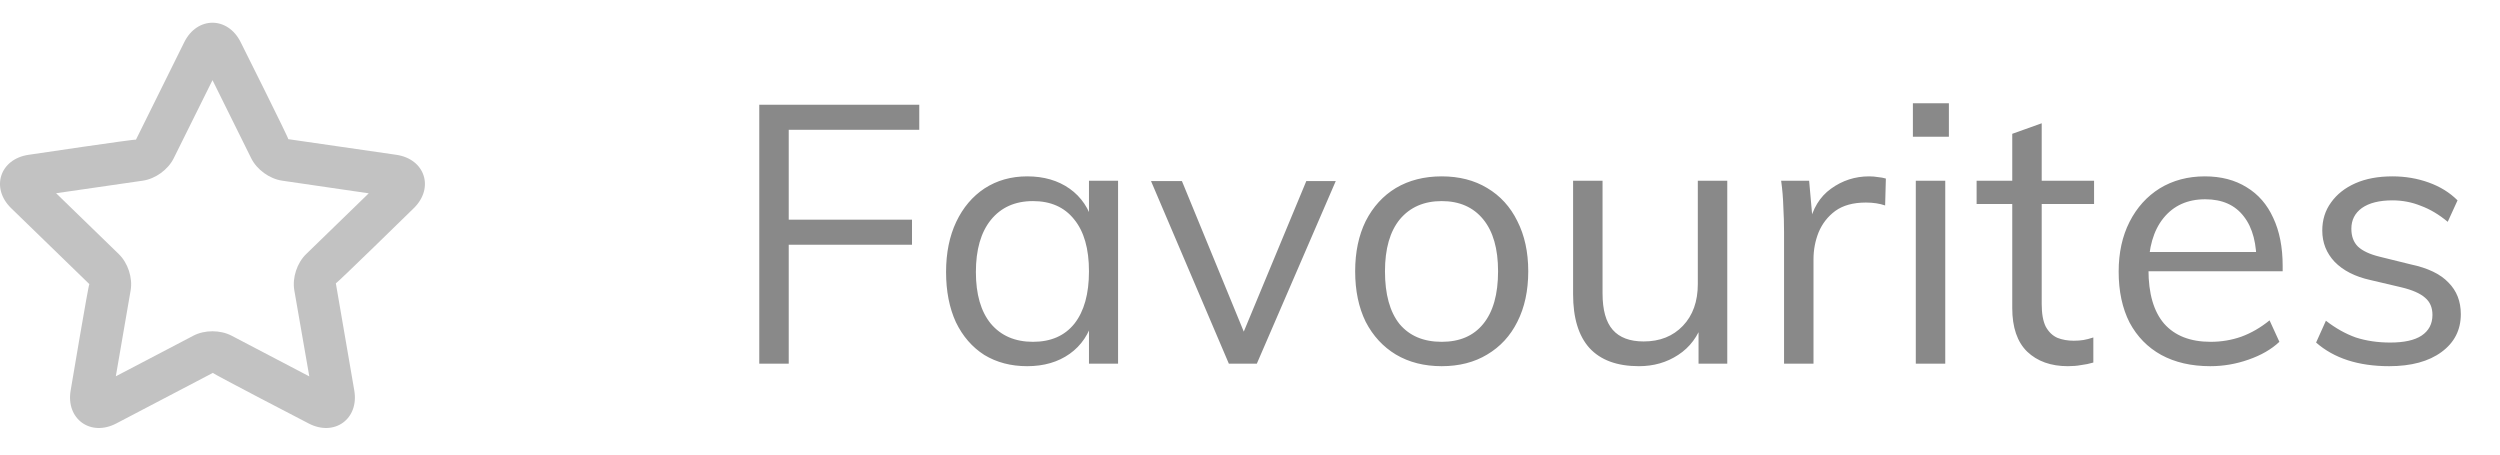
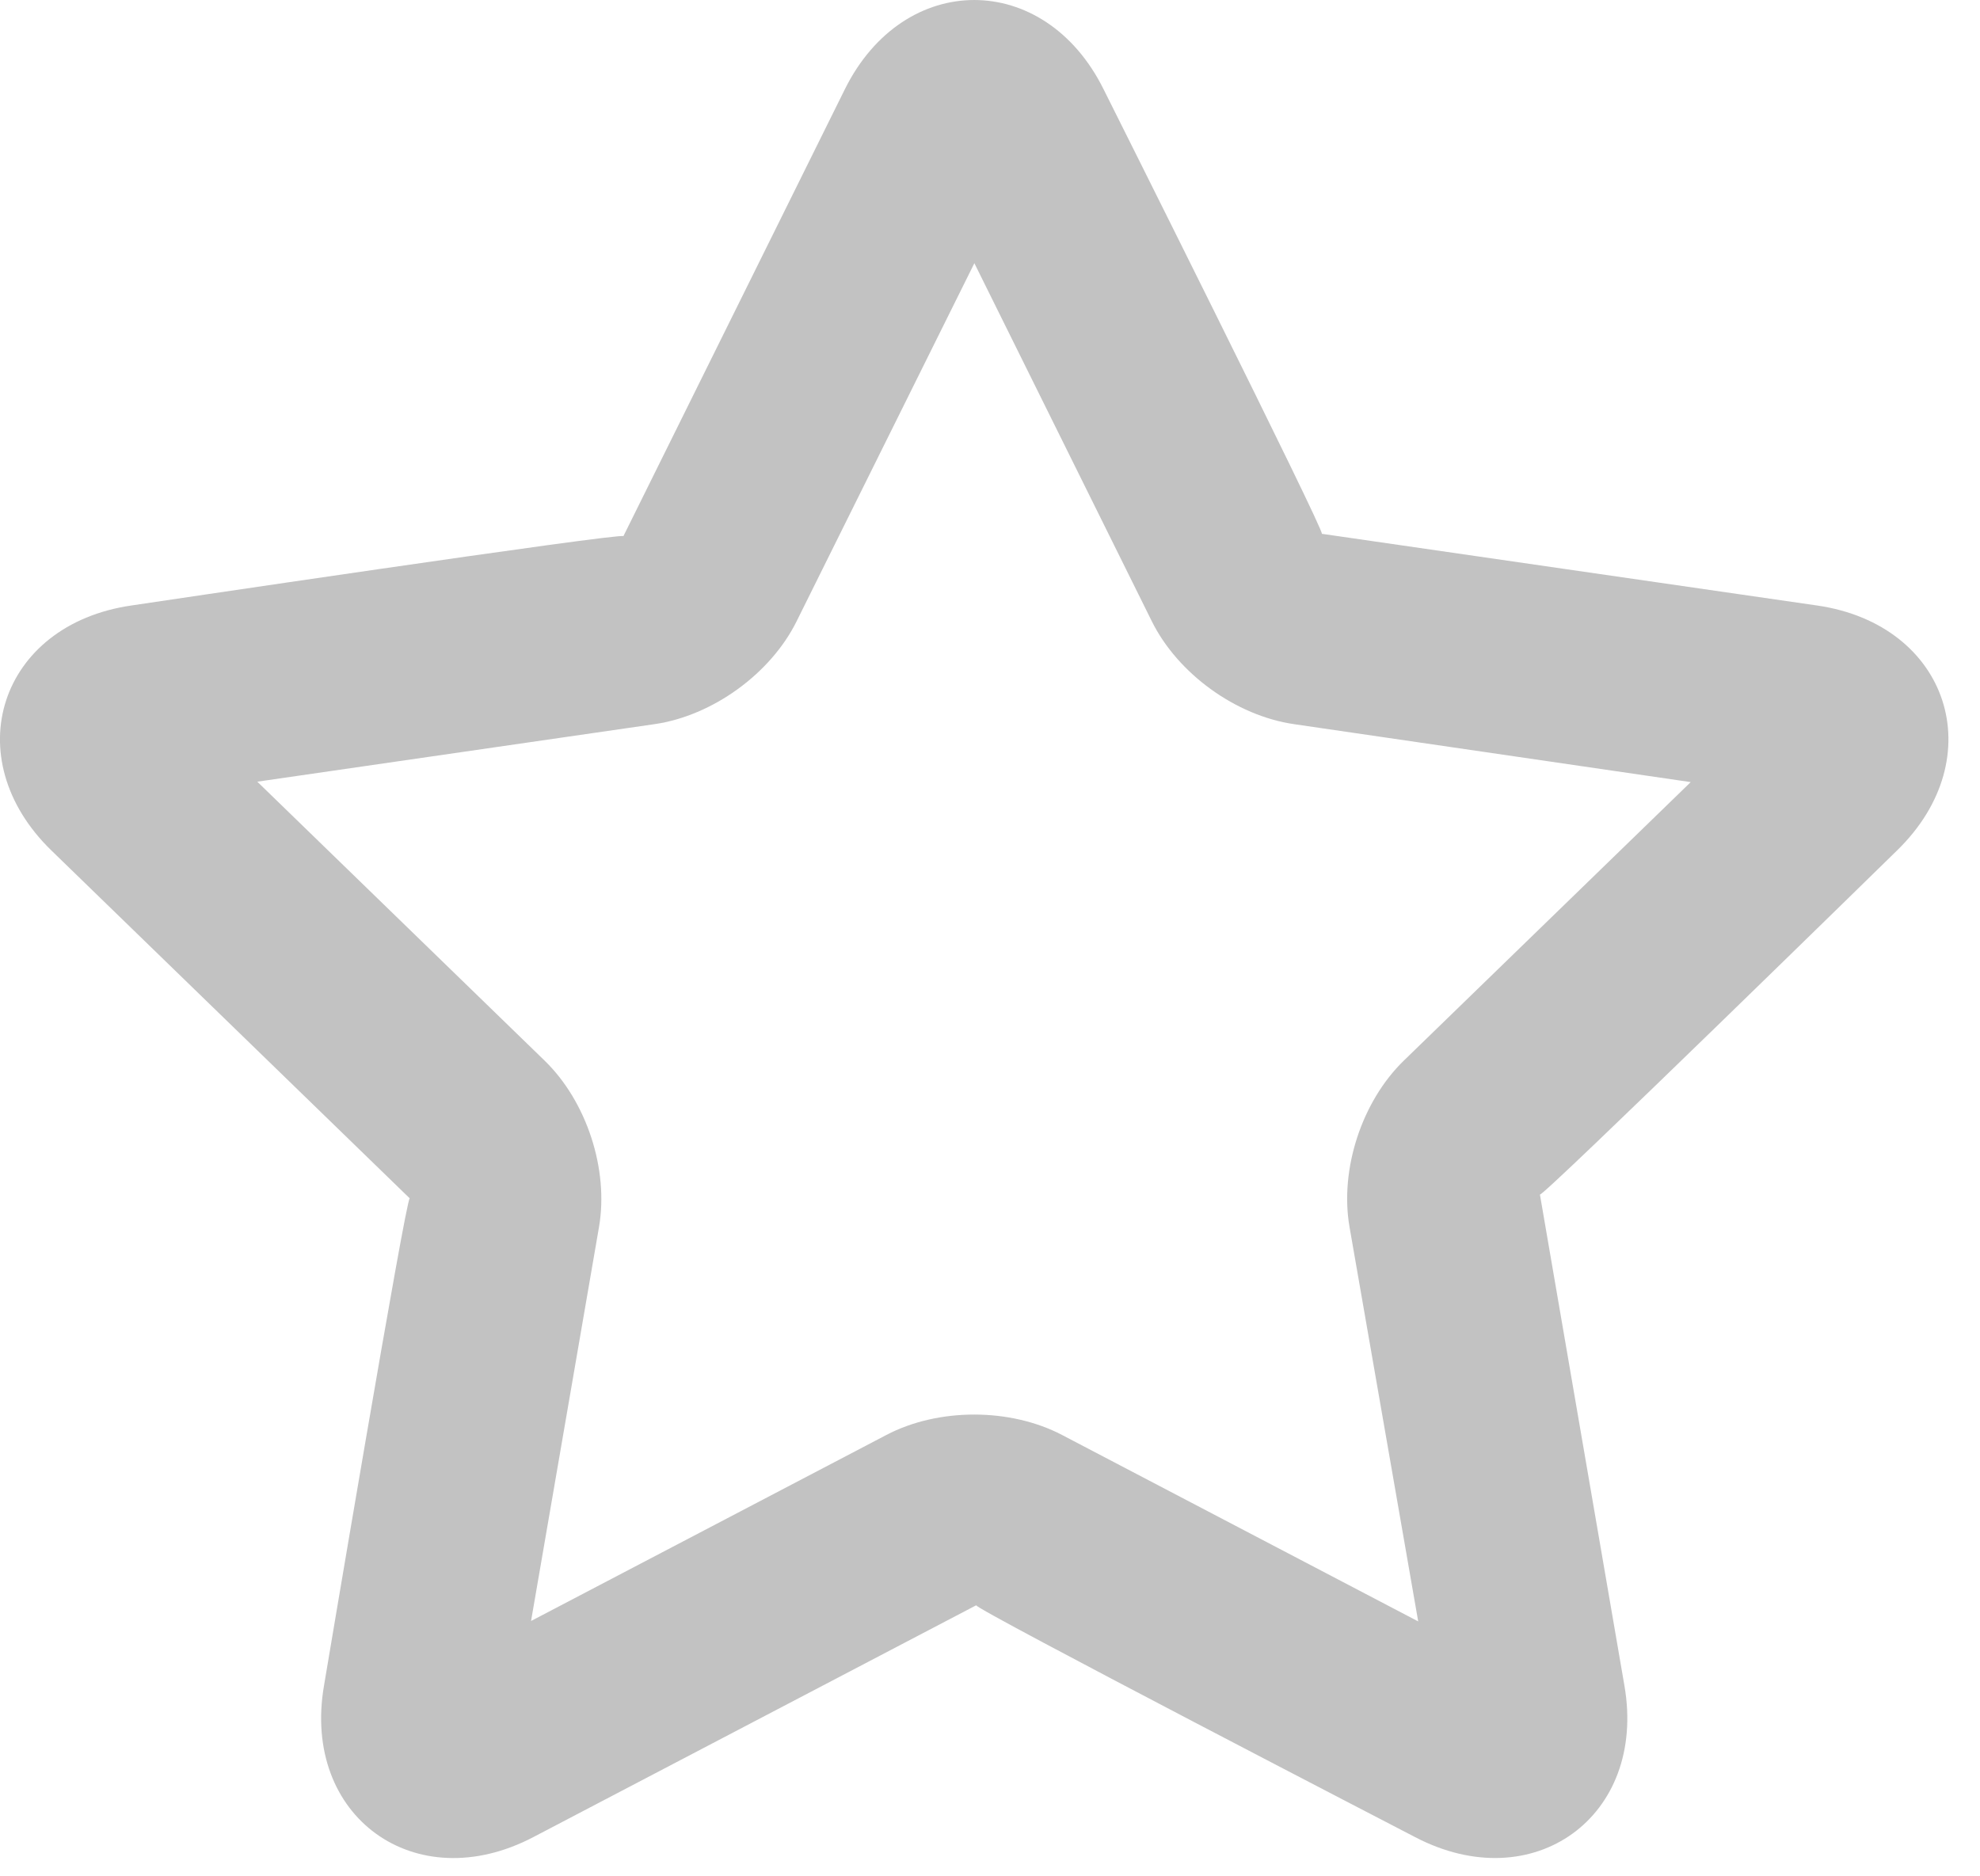
- <svg xmlns="http://www.w3.org/2000/svg" width="110" height="20" viewBox="0 0 110 20" fill="none">
-   <path d="M33.408 16V4.608H40.448V5.712H34.704V9.664H40.128V10.768H34.704V16H33.408ZM45.195 16.112C44.481 16.112 43.851 15.947 43.307 15.616C42.774 15.275 42.358 14.795 42.059 14.176C41.771 13.547 41.627 12.811 41.627 11.968C41.627 11.125 41.777 10.389 42.075 9.76C42.374 9.131 42.79 8.64 43.323 8.288C43.867 7.936 44.491 7.76 45.195 7.76C45.931 7.76 46.555 7.941 47.067 8.304C47.579 8.667 47.926 9.184 48.107 9.856L47.915 9.984V7.952H49.195V16H47.915V13.92L48.107 14.016C47.926 14.688 47.579 15.205 47.067 15.568C46.555 15.931 45.931 16.112 45.195 16.112ZM45.451 15.04C46.241 15.04 46.849 14.773 47.275 14.24C47.702 13.696 47.915 12.928 47.915 11.936C47.915 10.944 47.697 10.181 47.259 9.648C46.833 9.115 46.23 8.848 45.451 8.848C44.662 8.848 44.043 9.125 43.595 9.68C43.158 10.224 42.939 10.987 42.939 11.968C42.939 12.949 43.158 13.707 43.595 14.24C44.043 14.773 44.662 15.04 45.451 15.04ZM54.069 16L50.645 7.968H52.005L54.917 15.056H54.533L57.477 7.968H58.773L55.301 16H54.069ZM63.435 16.112C62.667 16.112 61.995 15.941 61.419 15.6C60.854 15.259 60.411 14.779 60.091 14.16C59.782 13.531 59.627 12.789 59.627 11.936C59.627 11.093 59.782 10.357 60.091 9.728C60.411 9.099 60.854 8.613 61.419 8.272C61.995 7.931 62.667 7.76 63.435 7.76C64.203 7.76 64.87 7.931 65.435 8.272C66.011 8.613 66.454 9.099 66.763 9.728C67.083 10.357 67.243 11.093 67.243 11.936C67.243 12.789 67.083 13.531 66.763 14.16C66.454 14.779 66.011 15.259 65.435 15.6C64.87 15.941 64.203 16.112 63.435 16.112ZM63.435 15.04C64.225 15.04 64.833 14.779 65.259 14.256C65.697 13.723 65.915 12.949 65.915 11.936C65.915 10.944 65.697 10.181 65.259 9.648C64.822 9.115 64.214 8.848 63.435 8.848C62.657 8.848 62.043 9.115 61.595 9.648C61.158 10.181 60.939 10.944 60.939 11.936C60.939 12.949 61.153 13.723 61.579 14.256C62.017 14.779 62.635 15.04 63.435 15.04ZM72.112 16.112C71.152 16.112 70.426 15.845 69.936 15.312C69.456 14.779 69.216 13.989 69.216 12.944V7.952H70.512V12.912C70.512 13.637 70.661 14.171 70.96 14.512C71.258 14.853 71.712 15.024 72.32 15.024C73.034 15.024 73.61 14.795 74.048 14.336C74.485 13.877 74.704 13.264 74.704 12.496V7.952H76V16H74.736V14.256L74.928 14.16C74.714 14.8 74.352 15.285 73.84 15.616C73.338 15.947 72.762 16.112 72.112 16.112ZM78.498 16V10.208C78.498 9.835 78.487 9.461 78.466 9.088C78.455 8.704 78.423 8.325 78.37 7.952H79.602L79.778 9.936L79.602 9.888C79.751 9.184 80.071 8.656 80.562 8.304C81.063 7.941 81.623 7.76 82.242 7.76C82.381 7.76 82.509 7.771 82.626 7.792C82.754 7.803 82.871 7.824 82.978 7.856L82.946 9.04C82.701 8.955 82.418 8.912 82.098 8.912C81.543 8.912 81.095 9.035 80.754 9.28C80.423 9.525 80.178 9.84 80.018 10.224C79.869 10.597 79.794 10.992 79.794 11.408V16H78.498ZM84.295 16V7.952H85.591V16H84.295ZM84.167 4.544H85.751V6.016H84.167V4.544ZM86.971 8.976V7.952H92.139V8.976H86.971ZM92.107 14.848V15.952C91.926 16.005 91.745 16.043 91.563 16.064C91.393 16.096 91.201 16.112 90.987 16.112C90.241 16.112 89.643 15.899 89.195 15.472C88.758 15.045 88.539 14.405 88.539 13.552V5.888L89.835 5.424V13.376C89.835 13.803 89.894 14.133 90.011 14.368C90.139 14.603 90.31 14.768 90.523 14.864C90.737 14.949 90.977 14.992 91.243 14.992C91.403 14.992 91.547 14.981 91.675 14.96C91.803 14.939 91.947 14.901 92.107 14.848ZM100.293 15.04C99.941 15.371 99.488 15.632 98.933 15.824C98.389 16.016 97.829 16.112 97.253 16.112C96.421 16.112 95.701 15.947 95.093 15.616C94.496 15.285 94.032 14.811 93.701 14.192C93.381 13.563 93.221 12.816 93.221 11.952C93.221 11.12 93.381 10.389 93.701 9.76C94.021 9.131 94.464 8.64 95.029 8.288C95.605 7.936 96.266 7.76 97.013 7.76C97.728 7.76 98.341 7.92 98.853 8.24C99.365 8.549 99.754 8.997 100.021 9.584C100.298 10.171 100.437 10.875 100.437 11.696V11.936H94.357V11.088H99.701L99.285 11.68C99.306 10.741 99.12 10.021 98.725 9.52C98.341 9.019 97.776 8.768 97.029 8.768C96.251 8.768 95.637 9.045 95.189 9.6C94.752 10.144 94.533 10.901 94.533 11.872C94.533 12.917 94.763 13.707 95.221 14.24C95.691 14.773 96.373 15.04 97.269 15.04C97.739 15.04 98.186 14.965 98.613 14.816C99.05 14.656 99.466 14.416 99.861 14.096L100.293 15.04ZM105.124 16.112C103.77 16.112 102.698 15.765 101.908 15.072L102.34 14.112C102.767 14.443 103.204 14.688 103.652 14.848C104.111 14.997 104.618 15.072 105.172 15.072C105.78 15.072 106.239 14.971 106.548 14.768C106.868 14.555 107.028 14.251 107.028 13.856C107.028 13.536 106.922 13.285 106.708 13.104C106.495 12.912 106.143 12.757 105.652 12.64L104.292 12.32C103.62 12.171 103.098 11.904 102.724 11.52C102.362 11.136 102.18 10.677 102.18 10.144C102.18 9.675 102.308 9.264 102.564 8.912C102.82 8.549 103.178 8.267 103.636 8.064C104.095 7.861 104.639 7.76 105.268 7.76C105.834 7.76 106.367 7.851 106.868 8.032C107.37 8.213 107.791 8.475 108.132 8.816L107.7 9.76C107.316 9.44 106.922 9.205 106.516 9.056C106.122 8.896 105.706 8.816 105.268 8.816C104.692 8.816 104.244 8.928 103.924 9.152C103.615 9.376 103.46 9.68 103.46 10.064C103.46 10.395 103.556 10.656 103.748 10.848C103.951 11.04 104.271 11.189 104.708 11.296L106.068 11.632C106.826 11.792 107.38 12.059 107.732 12.432C108.095 12.795 108.276 13.259 108.276 13.824C108.276 14.517 107.994 15.072 107.428 15.488C106.863 15.904 106.095 16.112 105.124 16.112Z" fill="#898989" />
-   <path opacity="0.24" fill-rule="evenodd" clip-rule="evenodd" d="M15.588 17.178C15.805 18.434 14.712 19.224 13.579 18.631C13.579 18.631 9.326 16.428 9.368 16.406L5.118 18.631C3.984 19.225 2.893 18.433 3.109 17.178C3.109 17.178 3.899 12.468 3.932 12.501L0.494 9.163C-0.423 8.273 -0.005 6.994 1.261 6.811C1.261 6.811 6.003 6.104 5.982 6.146L8.107 1.857C8.674 0.714 10.024 0.715 10.59 1.857C10.59 1.857 12.73 6.13 12.684 6.123L17.436 6.811C18.703 6.994 19.119 8.273 18.203 9.163C18.203 9.163 14.784 12.51 14.777 12.464L15.588 17.178ZM5.096 16.557L8.505 14.772C9.004 14.51 9.694 14.511 10.192 14.772L13.609 16.561L12.95 12.776C12.854 12.223 13.068 11.57 13.471 11.179L16.224 8.506L12.418 7.95C11.859 7.869 11.302 7.465 11.053 6.963L9.35 3.526L7.644 6.963C7.395 7.466 6.836 7.87 6.28 7.95L2.469 8.502L5.226 11.179C5.63 11.571 5.843 12.224 5.748 12.776L5.096 16.557Z" fill="black" />
+ <svg xmlns="http://www.w3.org/2000/svg" width="19" height="18" viewBox="0 0 19 18" fill="none">
+   <path opacity="0.24" fill-rule="evenodd" clip-rule="evenodd" d="M15.588 16.178C15.805 17.434 14.712 18.224 13.579 17.631C13.579 17.631 9.326 15.428 9.368 15.406L5.118 17.631C3.984 18.225 2.893 17.433 3.109 16.178C3.109 16.178 3.899 11.468 3.932 11.501L0.494 8.163C-0.423 7.273 -0.005 5.994 1.261 5.811C1.261 5.811 6.003 5.104 5.982 5.146L8.107 0.857C8.674 -0.286 10.024 -0.285 10.59 0.857C10.59 0.857 12.73 5.13 12.684 5.123L17.436 5.811C18.703 5.994 19.119 7.273 18.203 8.163C18.203 8.163 14.784 11.51 14.777 11.464L15.588 16.178ZM5.096 15.557L8.505 13.772C9.004 13.51 9.694 13.511 10.192 13.772L13.609 15.561L12.95 11.776C12.854 11.223 13.068 10.57 13.471 10.179L16.224 7.506L12.418 6.95C11.859 6.869 11.302 6.465 11.053 5.963L9.35 2.526L7.644 5.963C7.395 6.466 6.836 6.87 6.28 6.95L2.469 7.502L5.226 10.179C5.63 10.571 5.843 11.224 5.748 11.776L5.096 15.557Z" fill="black" />
</svg>
